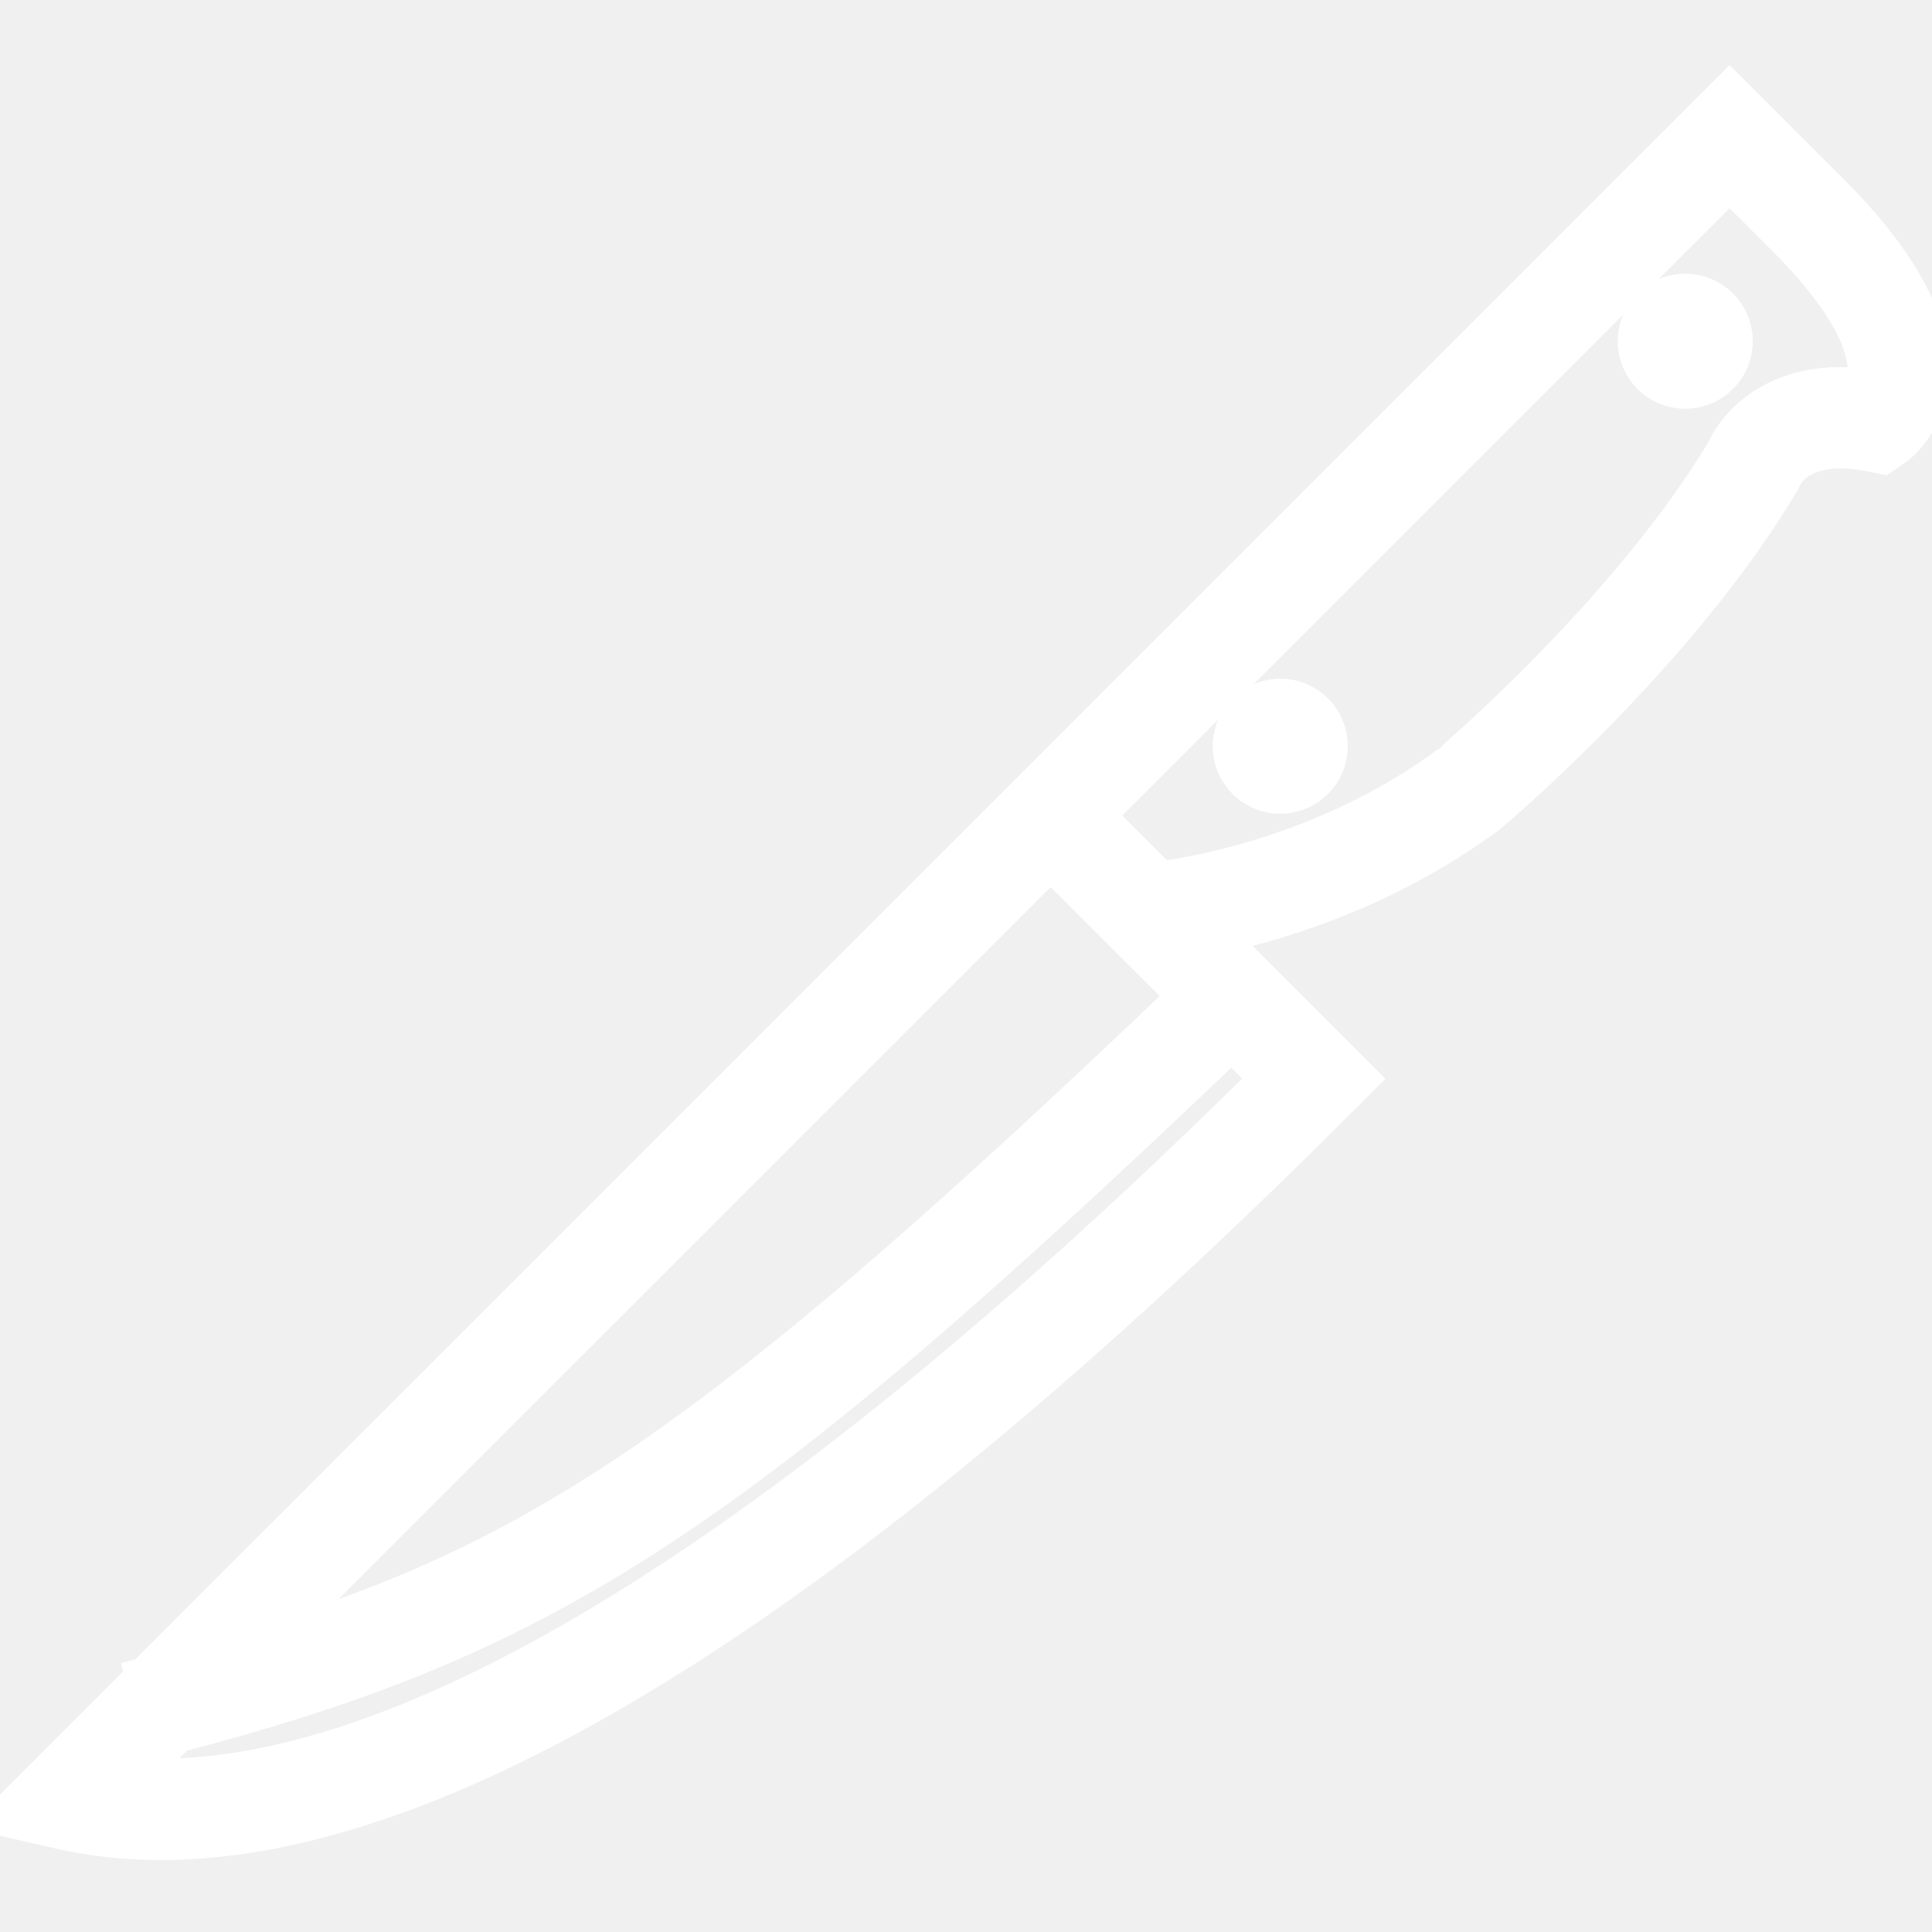
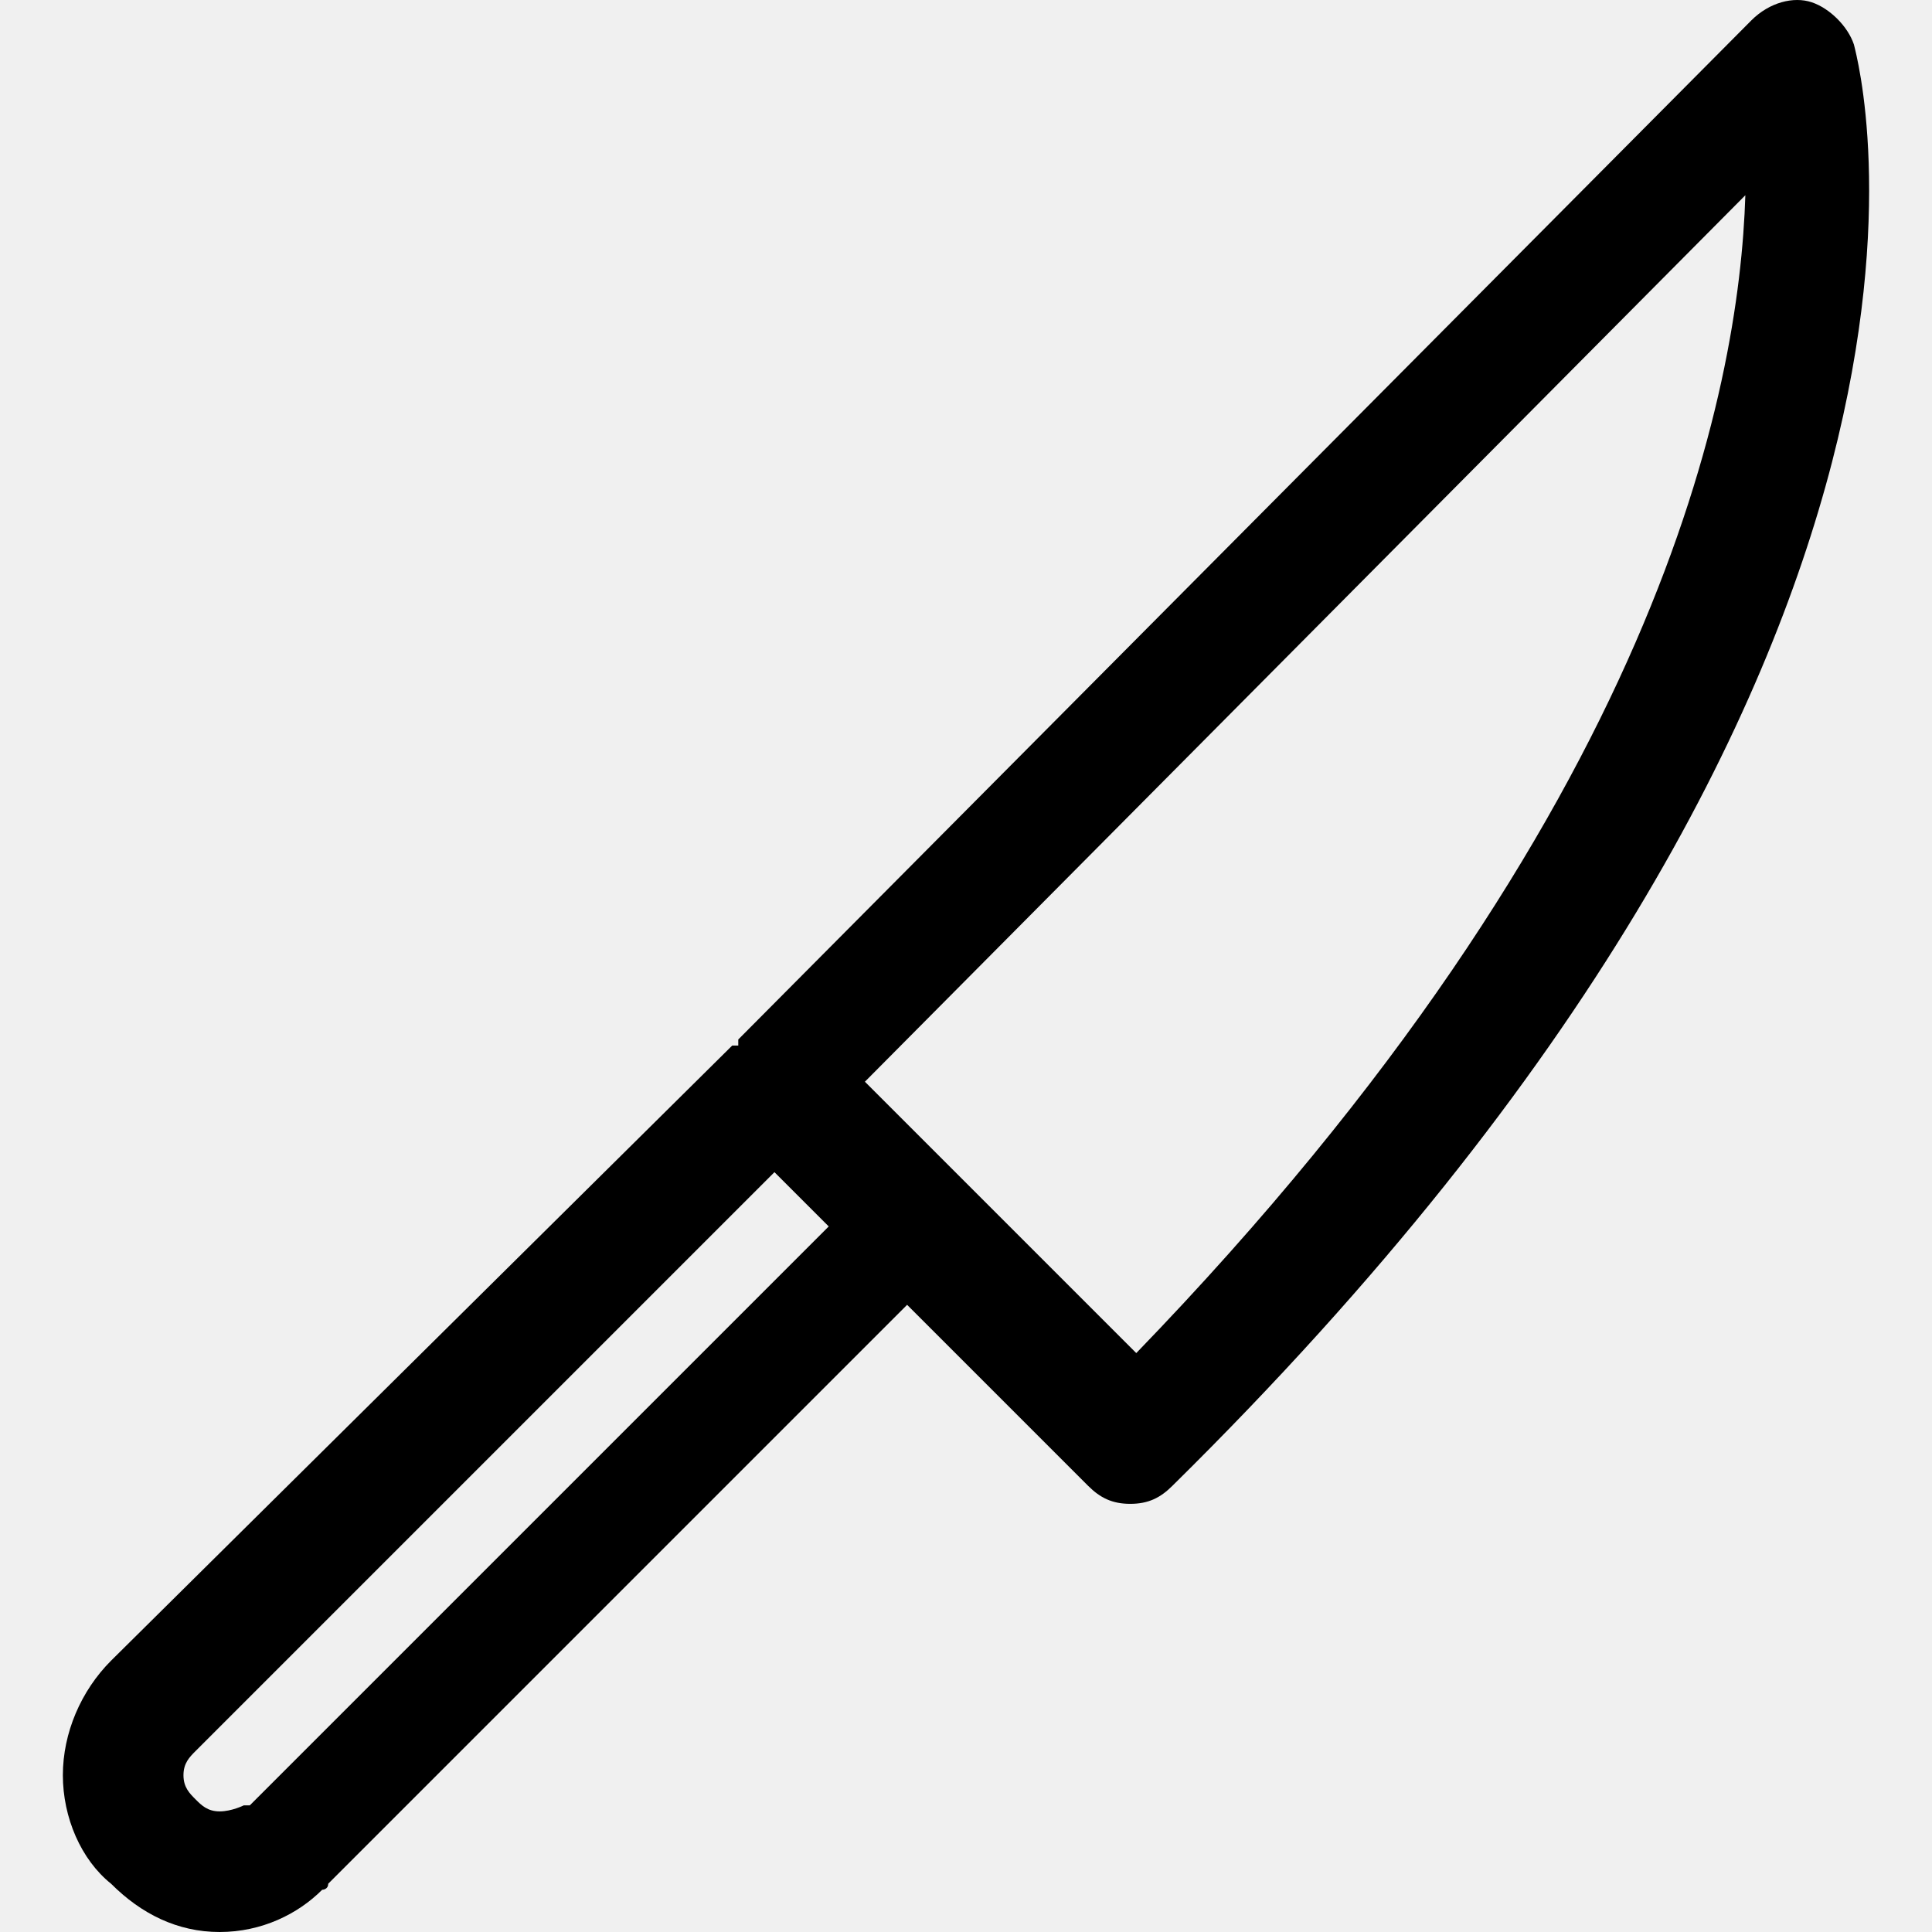
- <svg xmlns="http://www.w3.org/2000/svg" fill="#ffffff" height="800px" width="800px" version="1.1" id="Capa_1" viewBox="0 0 57.248 57.248" xml:space="preserve" stroke="#ffffff">
-   <g id="SVGRepo_bgCarrier" stroke-width="0" />
-   <g id="SVGRepo_tracerCarrier" stroke-linecap="round" stroke-linejoin="round" />
-   <g id="SVGRepo_iconCarrier">
+ <svg xmlns="http://www.w3.org/2000/svg" fill="#000000" height="800px" width="800px" version="1.1" id="Layer_1" viewBox="0 0 512.6 512.6" xml:space="preserve">
+   <g>
    <g>
-       <path d="M54.278,5.663l-3.029-3.029L31.133,22.75L4.258,49.624c-0.023,0.006-0.045,0.012-0.069,0.018l0.01,0.041l-4.2,4.2 l1.761,0.404c0.954,0.22,1.954,0.329,3.002,0.329c8.586,0,20.296-7.363,34.877-21.944l0.707-0.707l-4.217-4.217 c1.966-0.425,5.074-1.395,8.021-3.58c0.229-0.192,5.629-4.762,8.667-9.866l0.065-0.131c0.051-0.112,0.549-1.087,2.504-0.702 L55.8,13.55l0.347-0.238c0.099-0.067,0.963-0.695,1.087-2.032C57.384,9.665,56.39,7.774,54.278,5.663z M31.133,25.578l2.518,2.518 l0.001,0l1.427,1.427c-13.362,12.759-18.8,16.493-26.9,19.008L31.133,25.578z M4.113,52.596l1.173-1.173 c11.047-2.878,16.592-6.525,31.208-20.485l1.023,1.023C23.421,45.916,11.949,52.996,4.113,52.596z M55.169,11.413 c-2.463-0.269-3.725,1.062-4.106,1.925c-2.87,4.787-8.146,9.253-8.151,9.26c-3.435,2.545-7.24,3.25-8.509,3.422l-1.855-1.855 L51.249,5.462l1.615,1.615c2.135,2.136,2.409,3.395,2.383,3.955C55.239,11.19,55.207,11.316,55.169,11.413z" />
-       <circle cx="37.936" cy="22.111" r="1.5" />
-       <circle cx="49.936" cy="10.111" r="1.5" />
+       <path d="M491.878,11.8c-1.6-4.8-6.4-9.6-11.2-11.2s-11.2,0-16,4.8l-268.8,270.4c0,0,0,0,0,1.6c0,0,0,0-1.6,0l-164.8,163.2    c-8,8-12.8,19.2-12.8,30.4c0,11.2,4.8,22.4,12.8,28.8c8,8,17.6,12.8,28.8,12.8c11.2,0,20.8-4.8,27.2-11.2c0,0,1.6,0,1.6-1.6    l153.6-153.6l48,48c3.2,3.2,6.4,4.8,11.2,4.8c4.8,0,8-1.6,11.2-4.8C535.078,173.4,493.478,18.2,491.878,11.8z M66.278,479h-1.6    c0,0-3.2,1.6-6.4,1.6c-3.2,0-4.8-1.6-6.4-3.2c-1.6-1.6-3.2-3.2-3.2-6.4c0-3.2,1.6-4.8,3.2-6.4l153.6-153.6l14.4,14.4L66.278,479z     M301.478,359l-72-72l233.6-235.2C461.478,103,440.678,215,301.478,359z" />
    </g>
  </g>
</svg>
